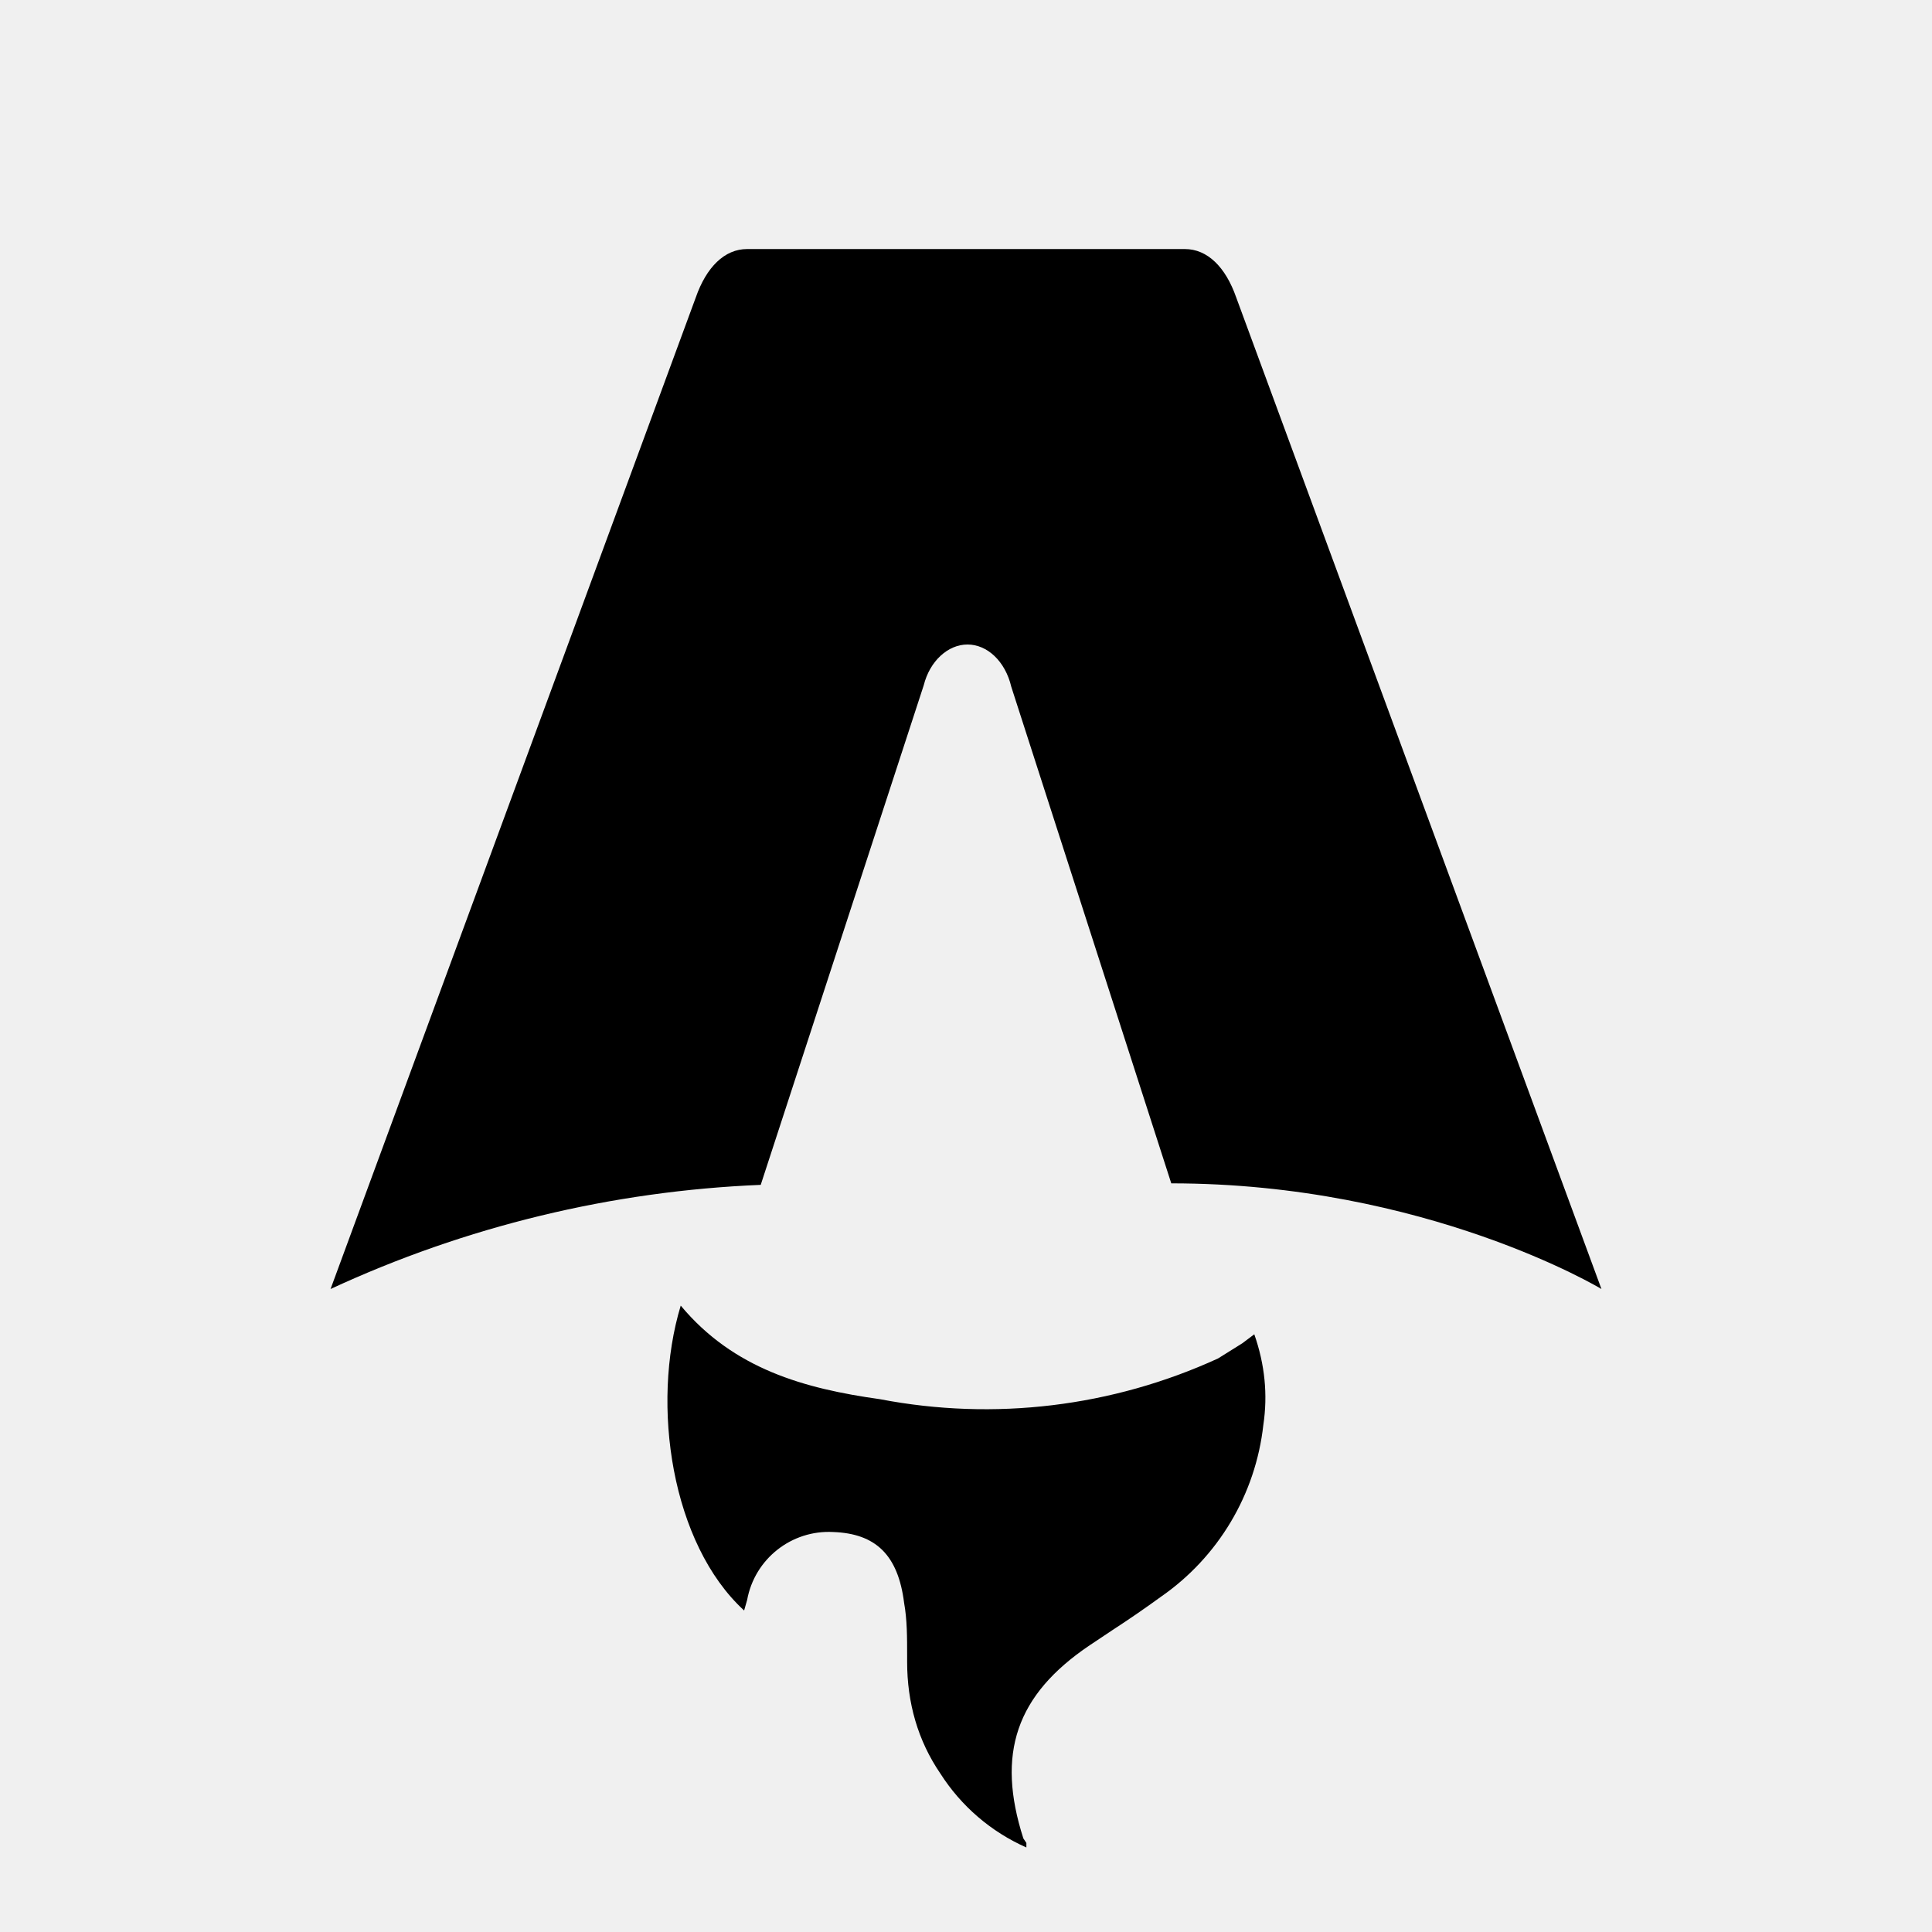
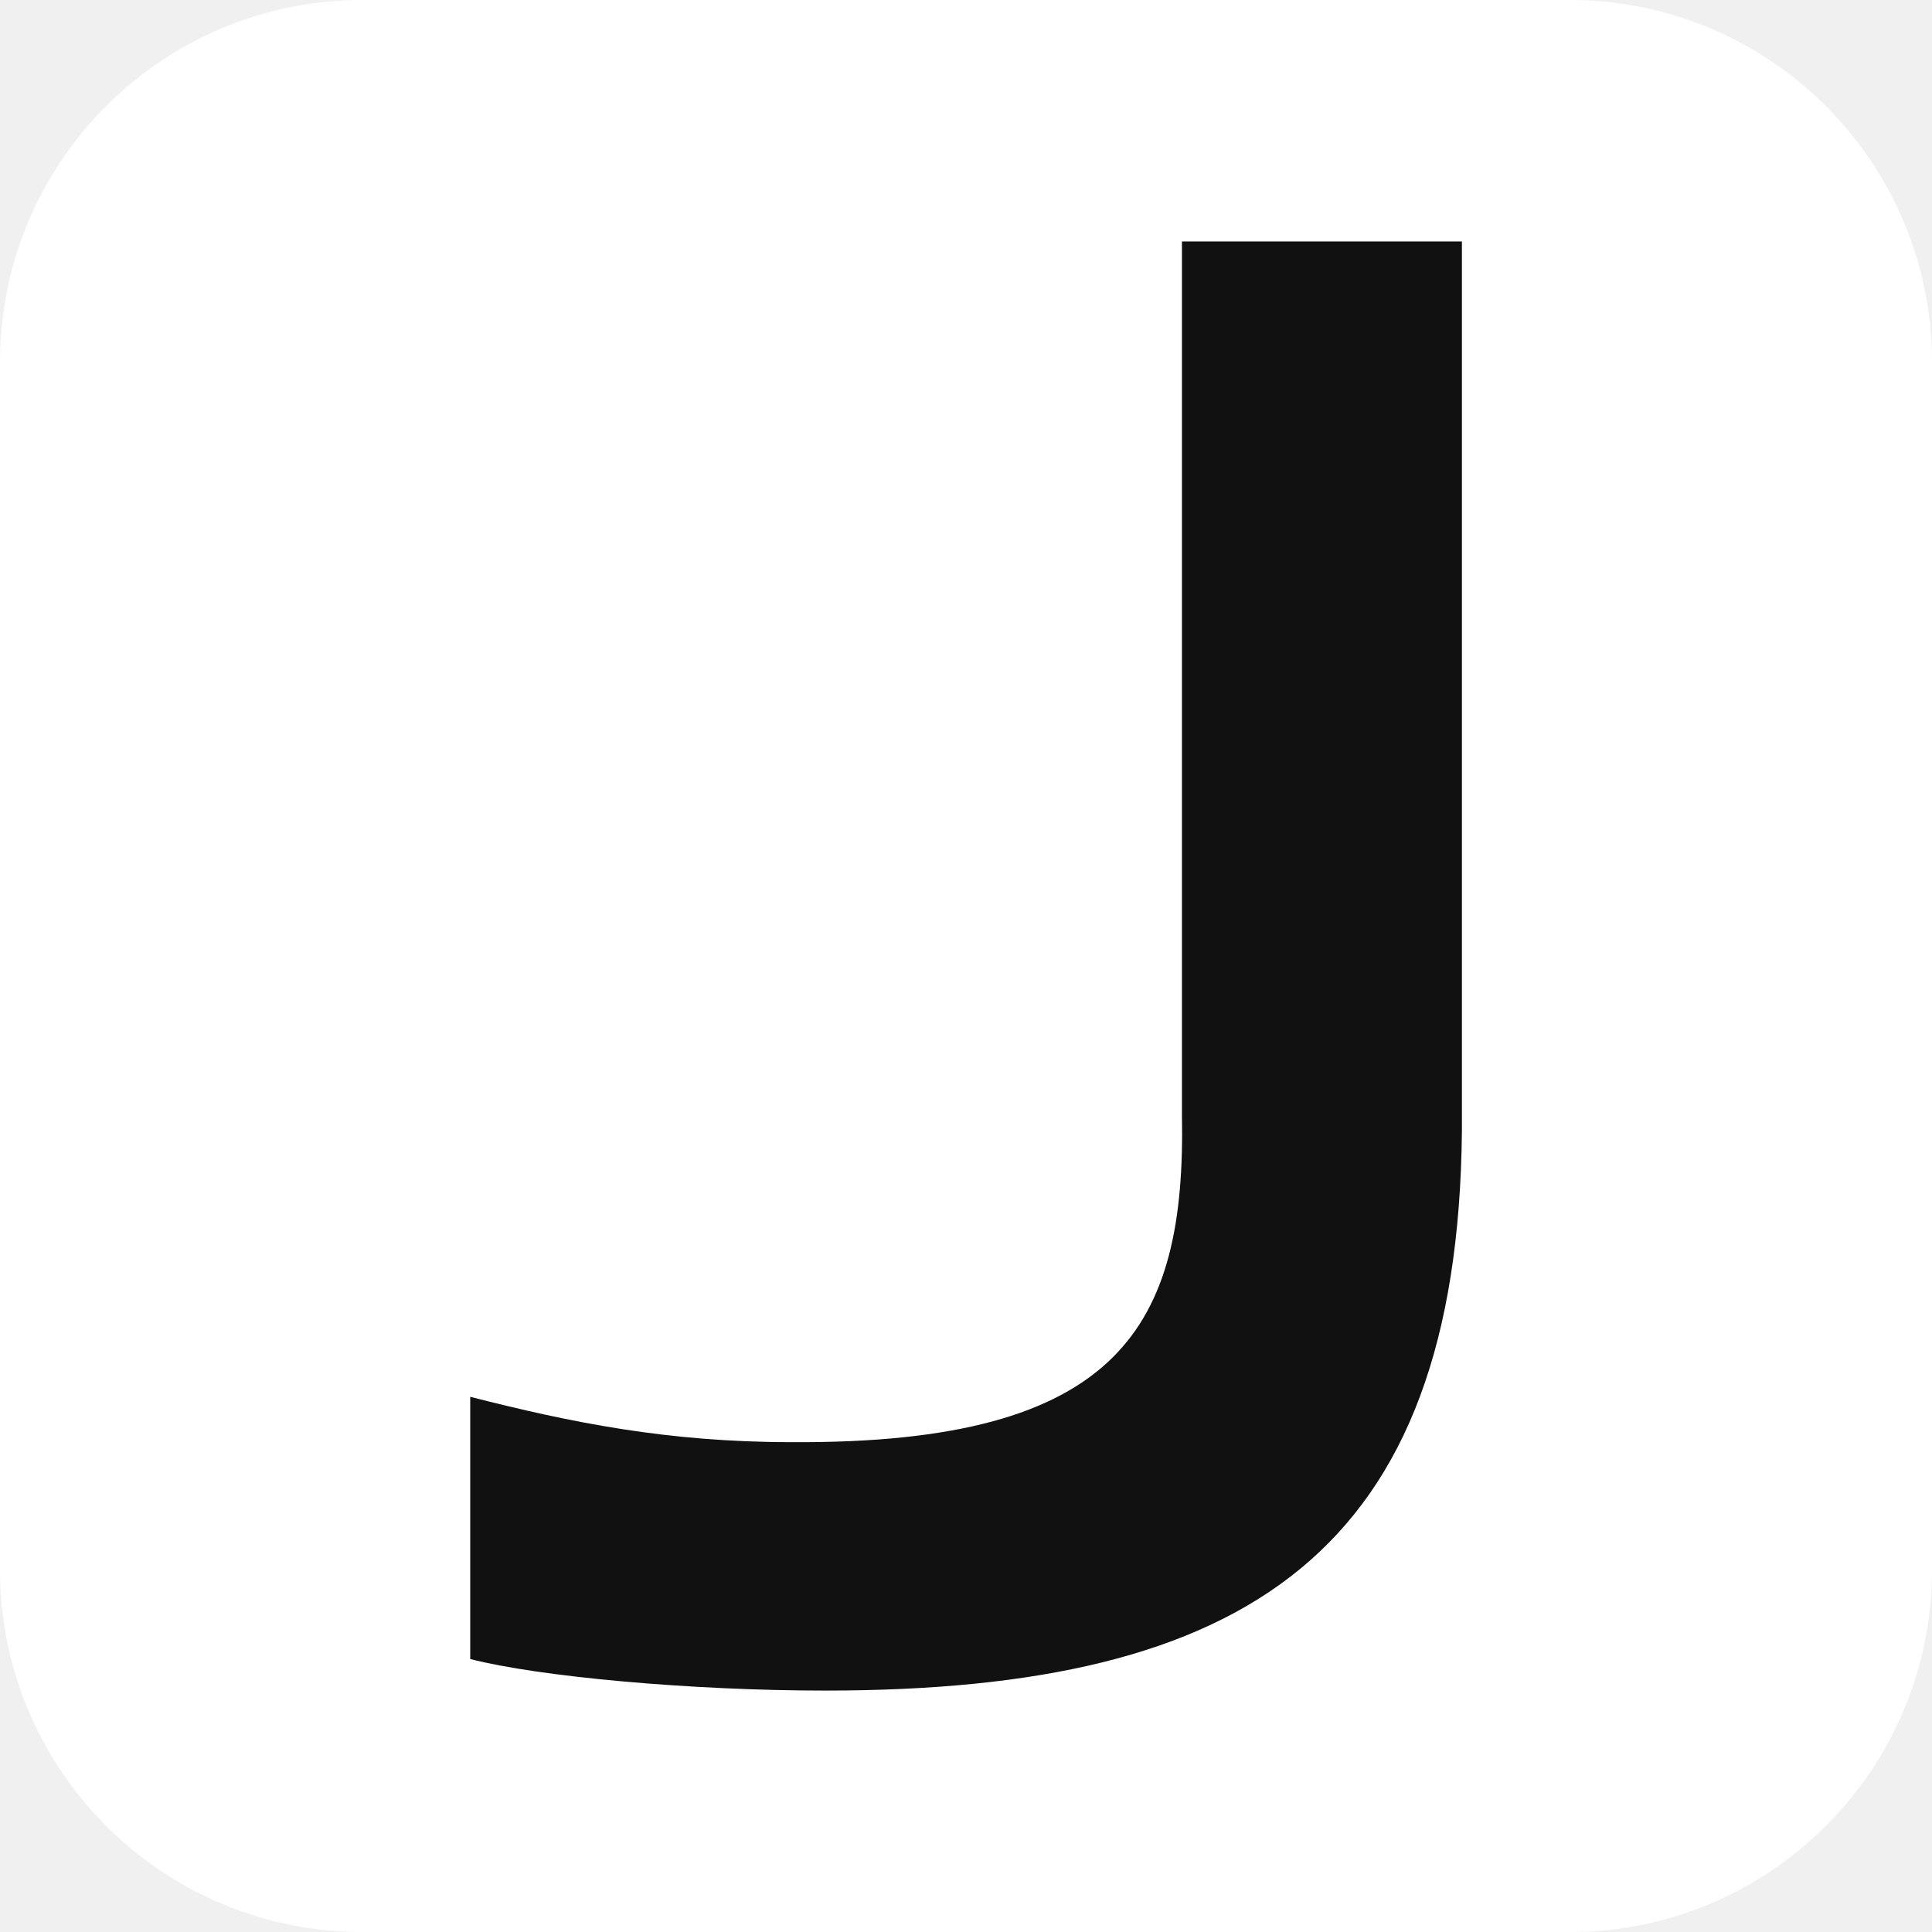
- <svg xmlns="http://www.w3.org/2000/svg" fill="none" viewBox="0 0 128 128">
-   <path d="M50.4 78.5a75.1 75.1 0 0 0-28.5 6.9l24.2-65.7c.7-2 1.9-3.2 3.4-3.2h29c1.5 0 2.7 1.2 3.4 3.2l24.2 65.7s-11.6-7-28.5-7L67 45.5c-.4-1.7-1.6-2.8-2.9-2.8-1.3 0-2.5 1.1-2.9 2.7L50.4 78.5Zm-1.1 28.2Zm-4.2-20.2c-2 6.6-.6 15.8 4.2 20.2a17.5 17.5 0 0 1 .2-.7 5.5 5.5 0 0 1 5.7-4.5c2.8.1 4.3 1.5 4.7 4.7.2 1.1.2 2.3.2 3.5v.4c0 2.7.7 5.2 2.2 7.4a13 13 0 0 0 5.7 4.9v-.3l-.2-.3c-1.8-5.6-.5-9.5 4.4-12.8l1.5-1a73 73 0 0 0 3.2-2.2 16 16 0 0 0 6.8-11.4c.3-2 .1-4-.6-6l-.8.6-1.6 1a37 37 0 0 1-22.4 2.7c-5-.7-9.7-2-13.2-6.2Z" />
-   <style>
-         path { fill: #000; }
-         @media (prefers-color-scheme: dark) {
-             path { fill: #FFF; }
-         }
-     </style>
+ <svg xmlns="http://www.w3.org/2000/svg" viewBox="0 0 64 64">
+   <rect width="64" height="64" rx="12" fill="#fff" />
+   <path fill="#111" transform="translate(14.14 55.48) scale(0.06531 -0.06531)" d="M22 8C57 -1 134 -8 202 -8C416 -8 523 62 525 276V727H383V284C385 177 352 117 185 118C122 118 73 128 22 141Z" />
</svg>
